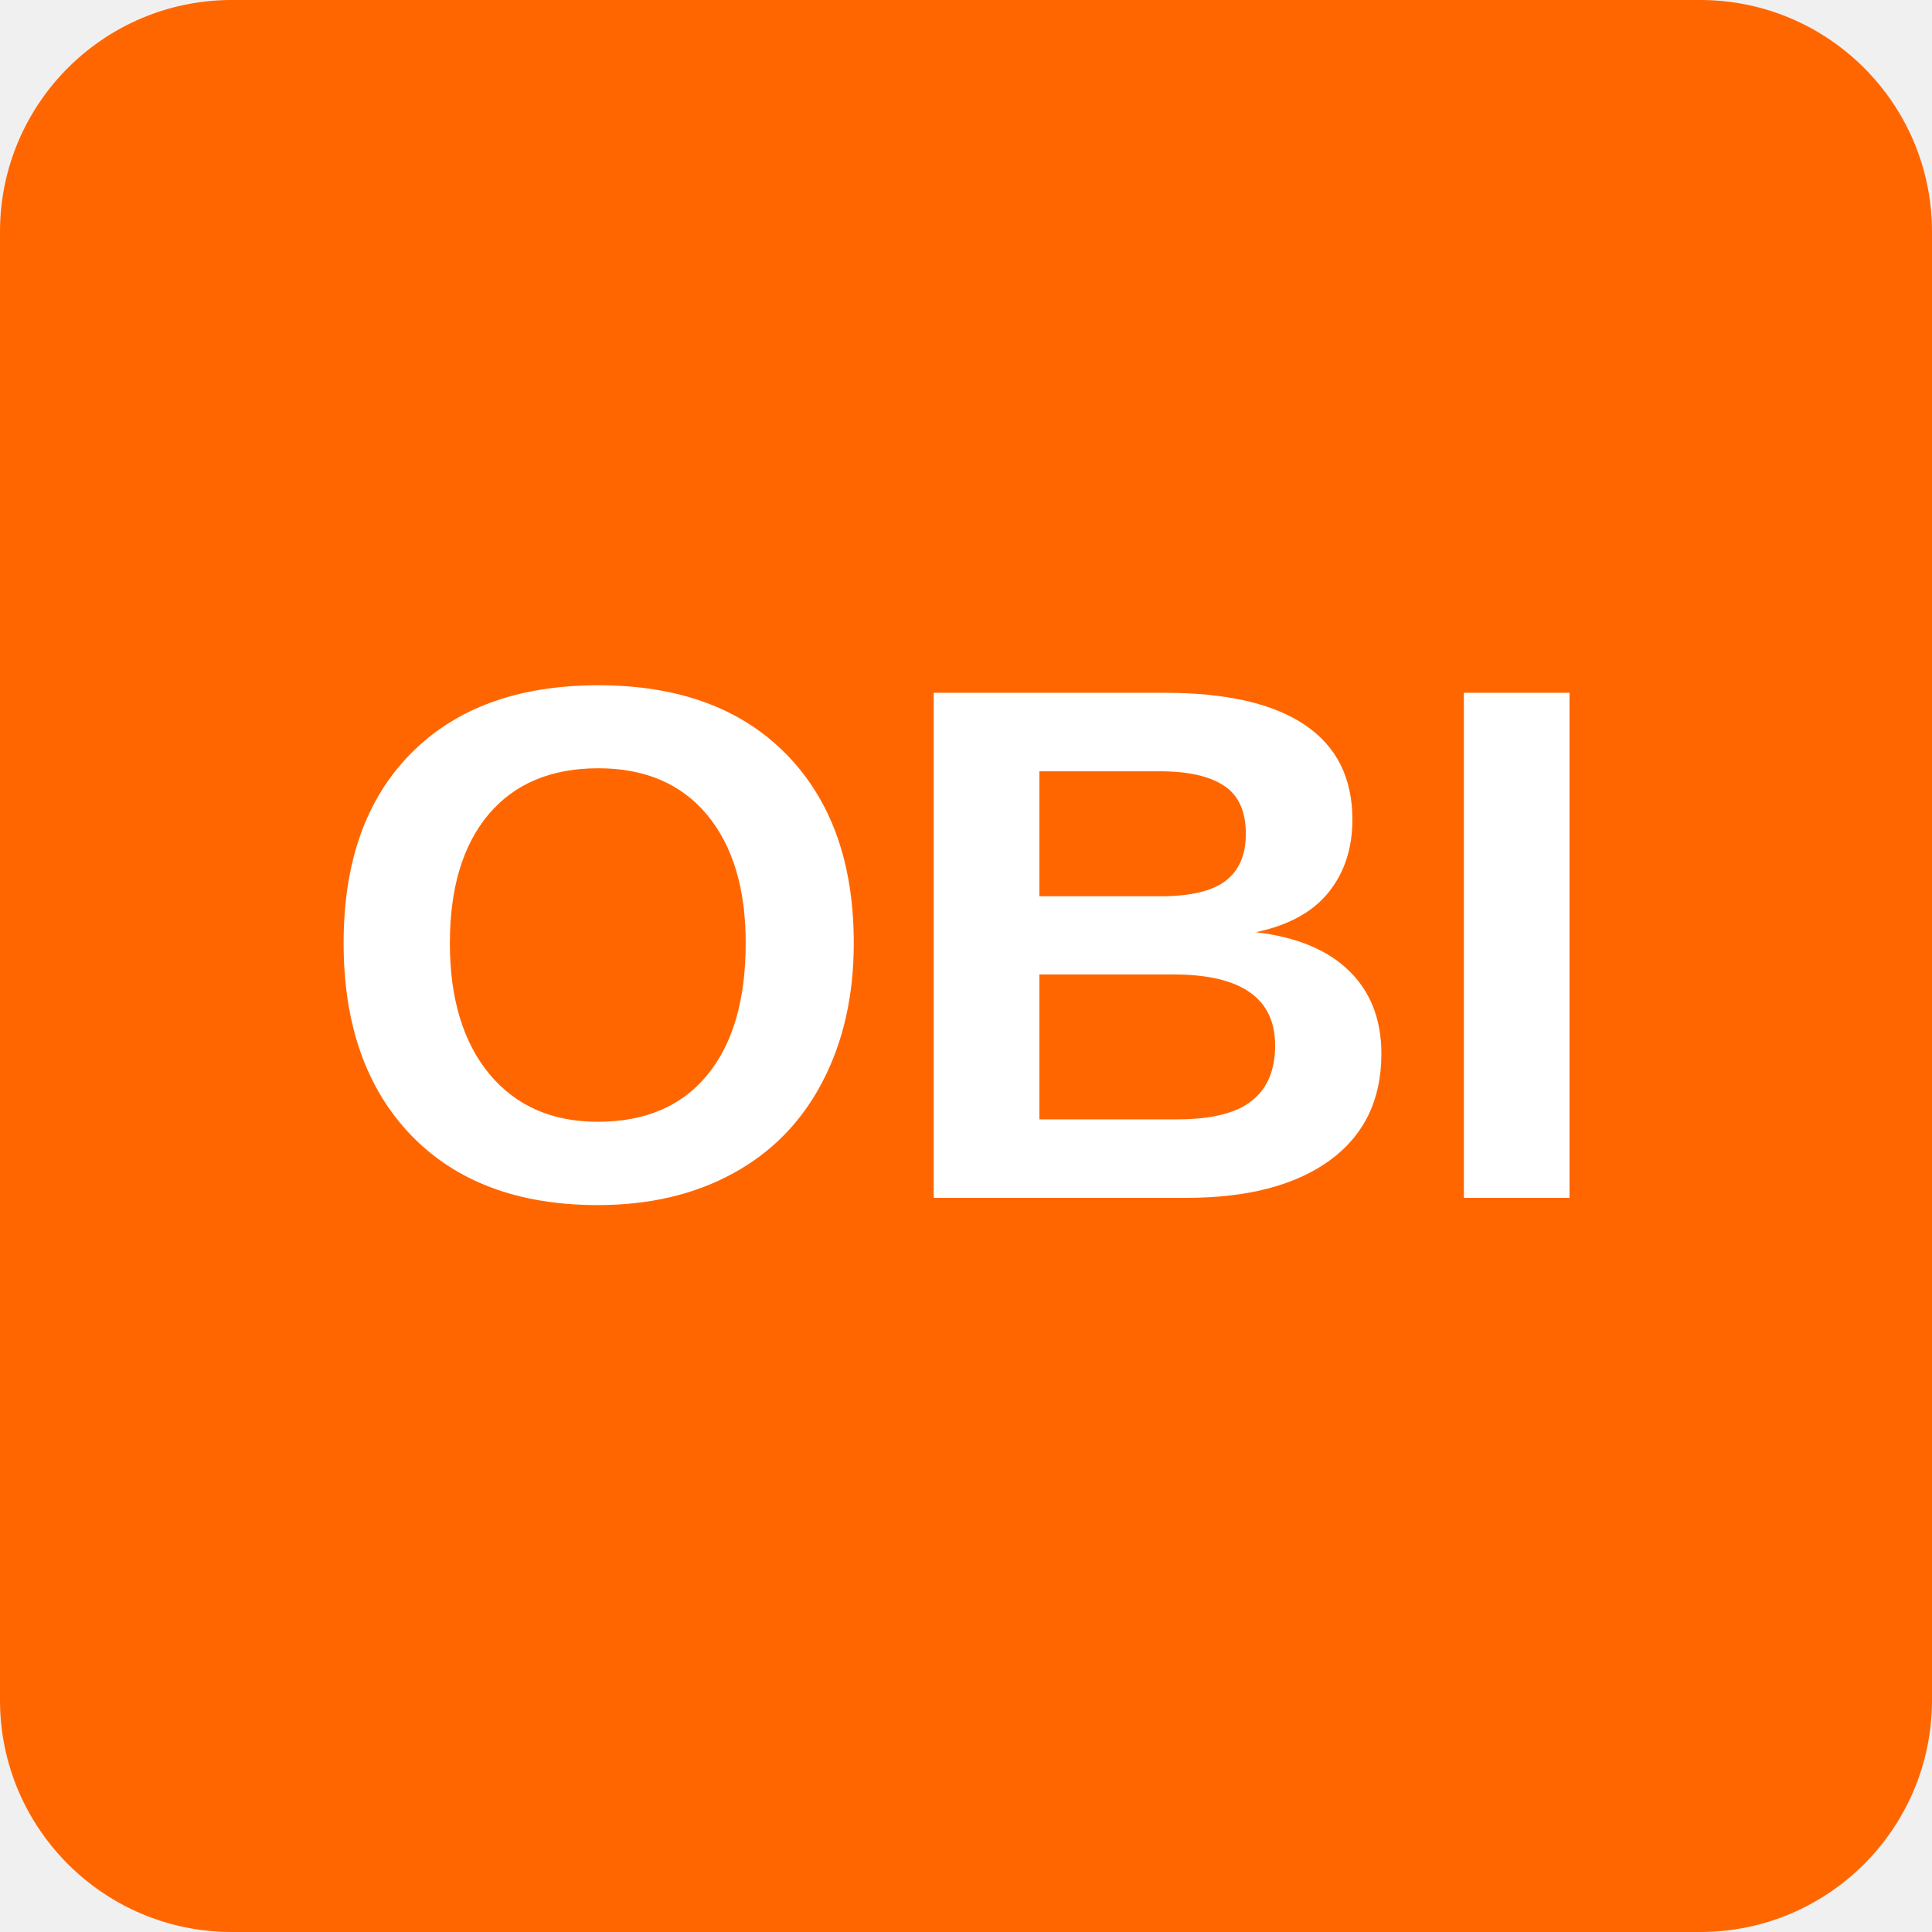
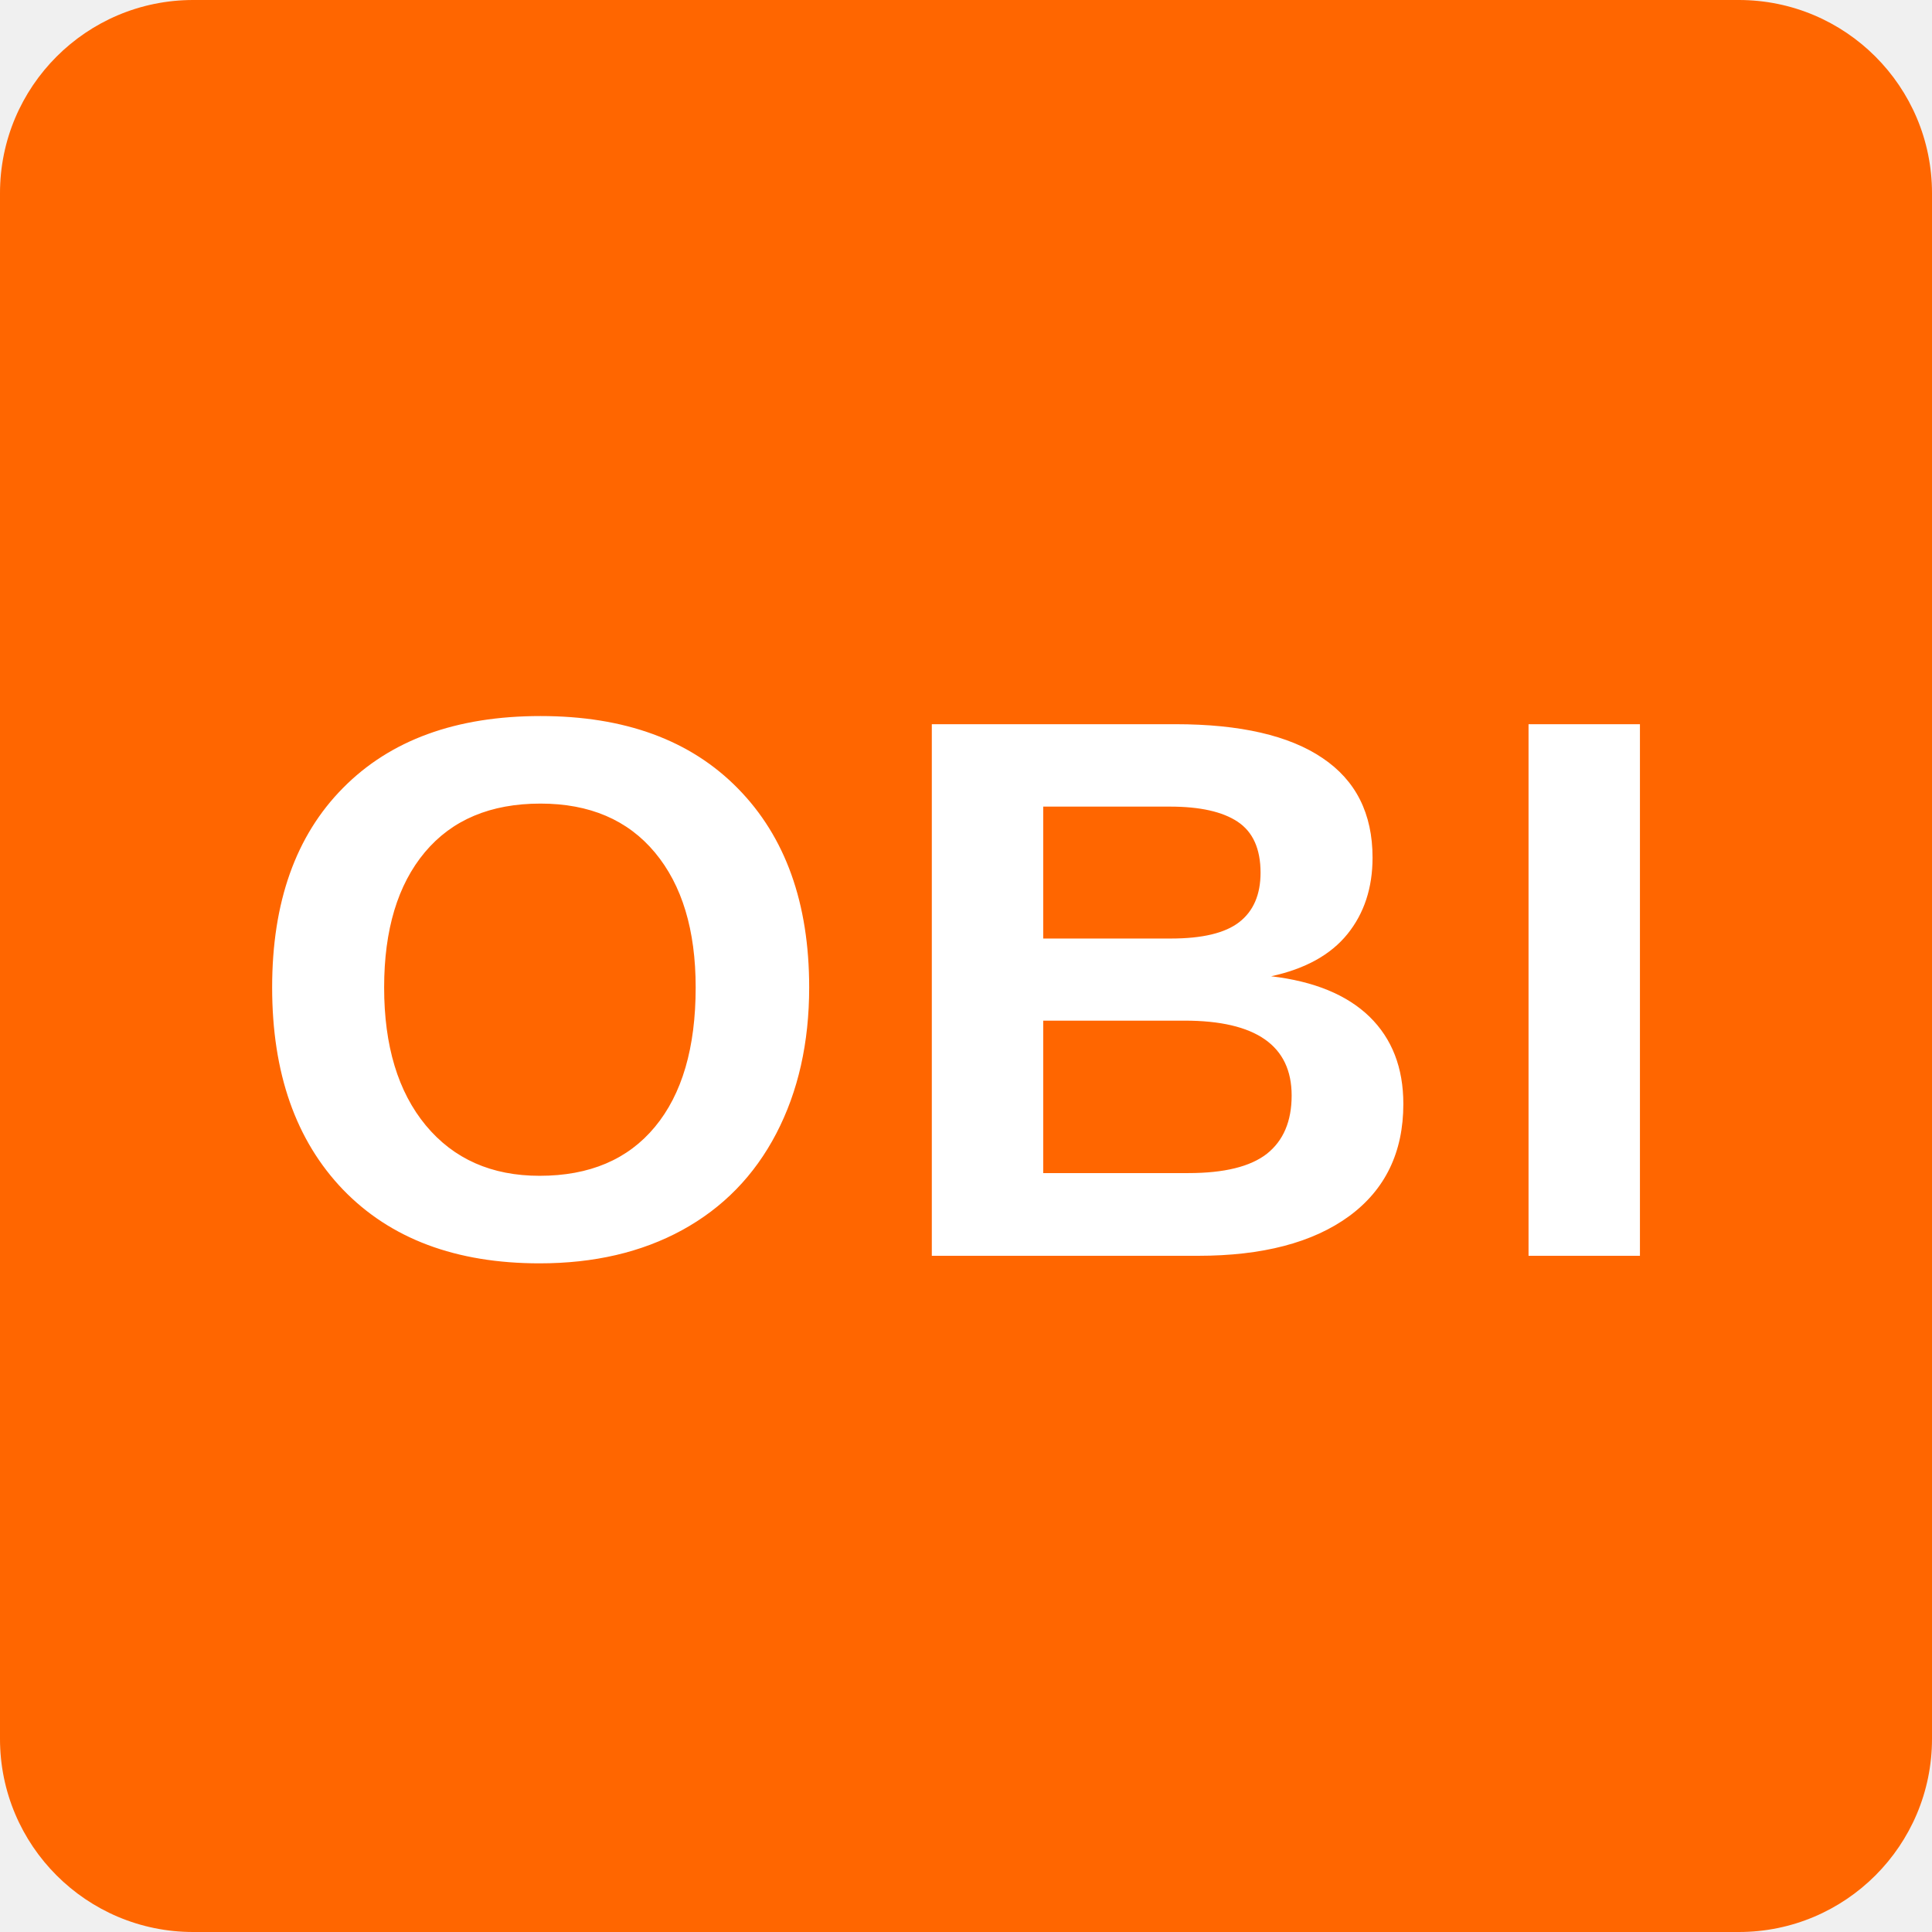
<svg xmlns="http://www.w3.org/2000/svg" viewBox="0 0 100 100">
-   <rect width="100" height="100" rx="12" fill="#ff6600" />
-   <text x="50" y="62" font-family="Arial,Helvetica,sans-serif" font-size="38" font-weight="bold" fill="white" text-anchor="middle">OBI</text>
+   <rect width="100" height="100" rx="10" fill="#ff6600" />
+   <text x="50" y="65" font-family="Arial Black,Arial,sans-serif" font-size="40" font-weight="900" fill="white" text-anchor="middle" letter-spacing="2">OBI</text>
</svg>
